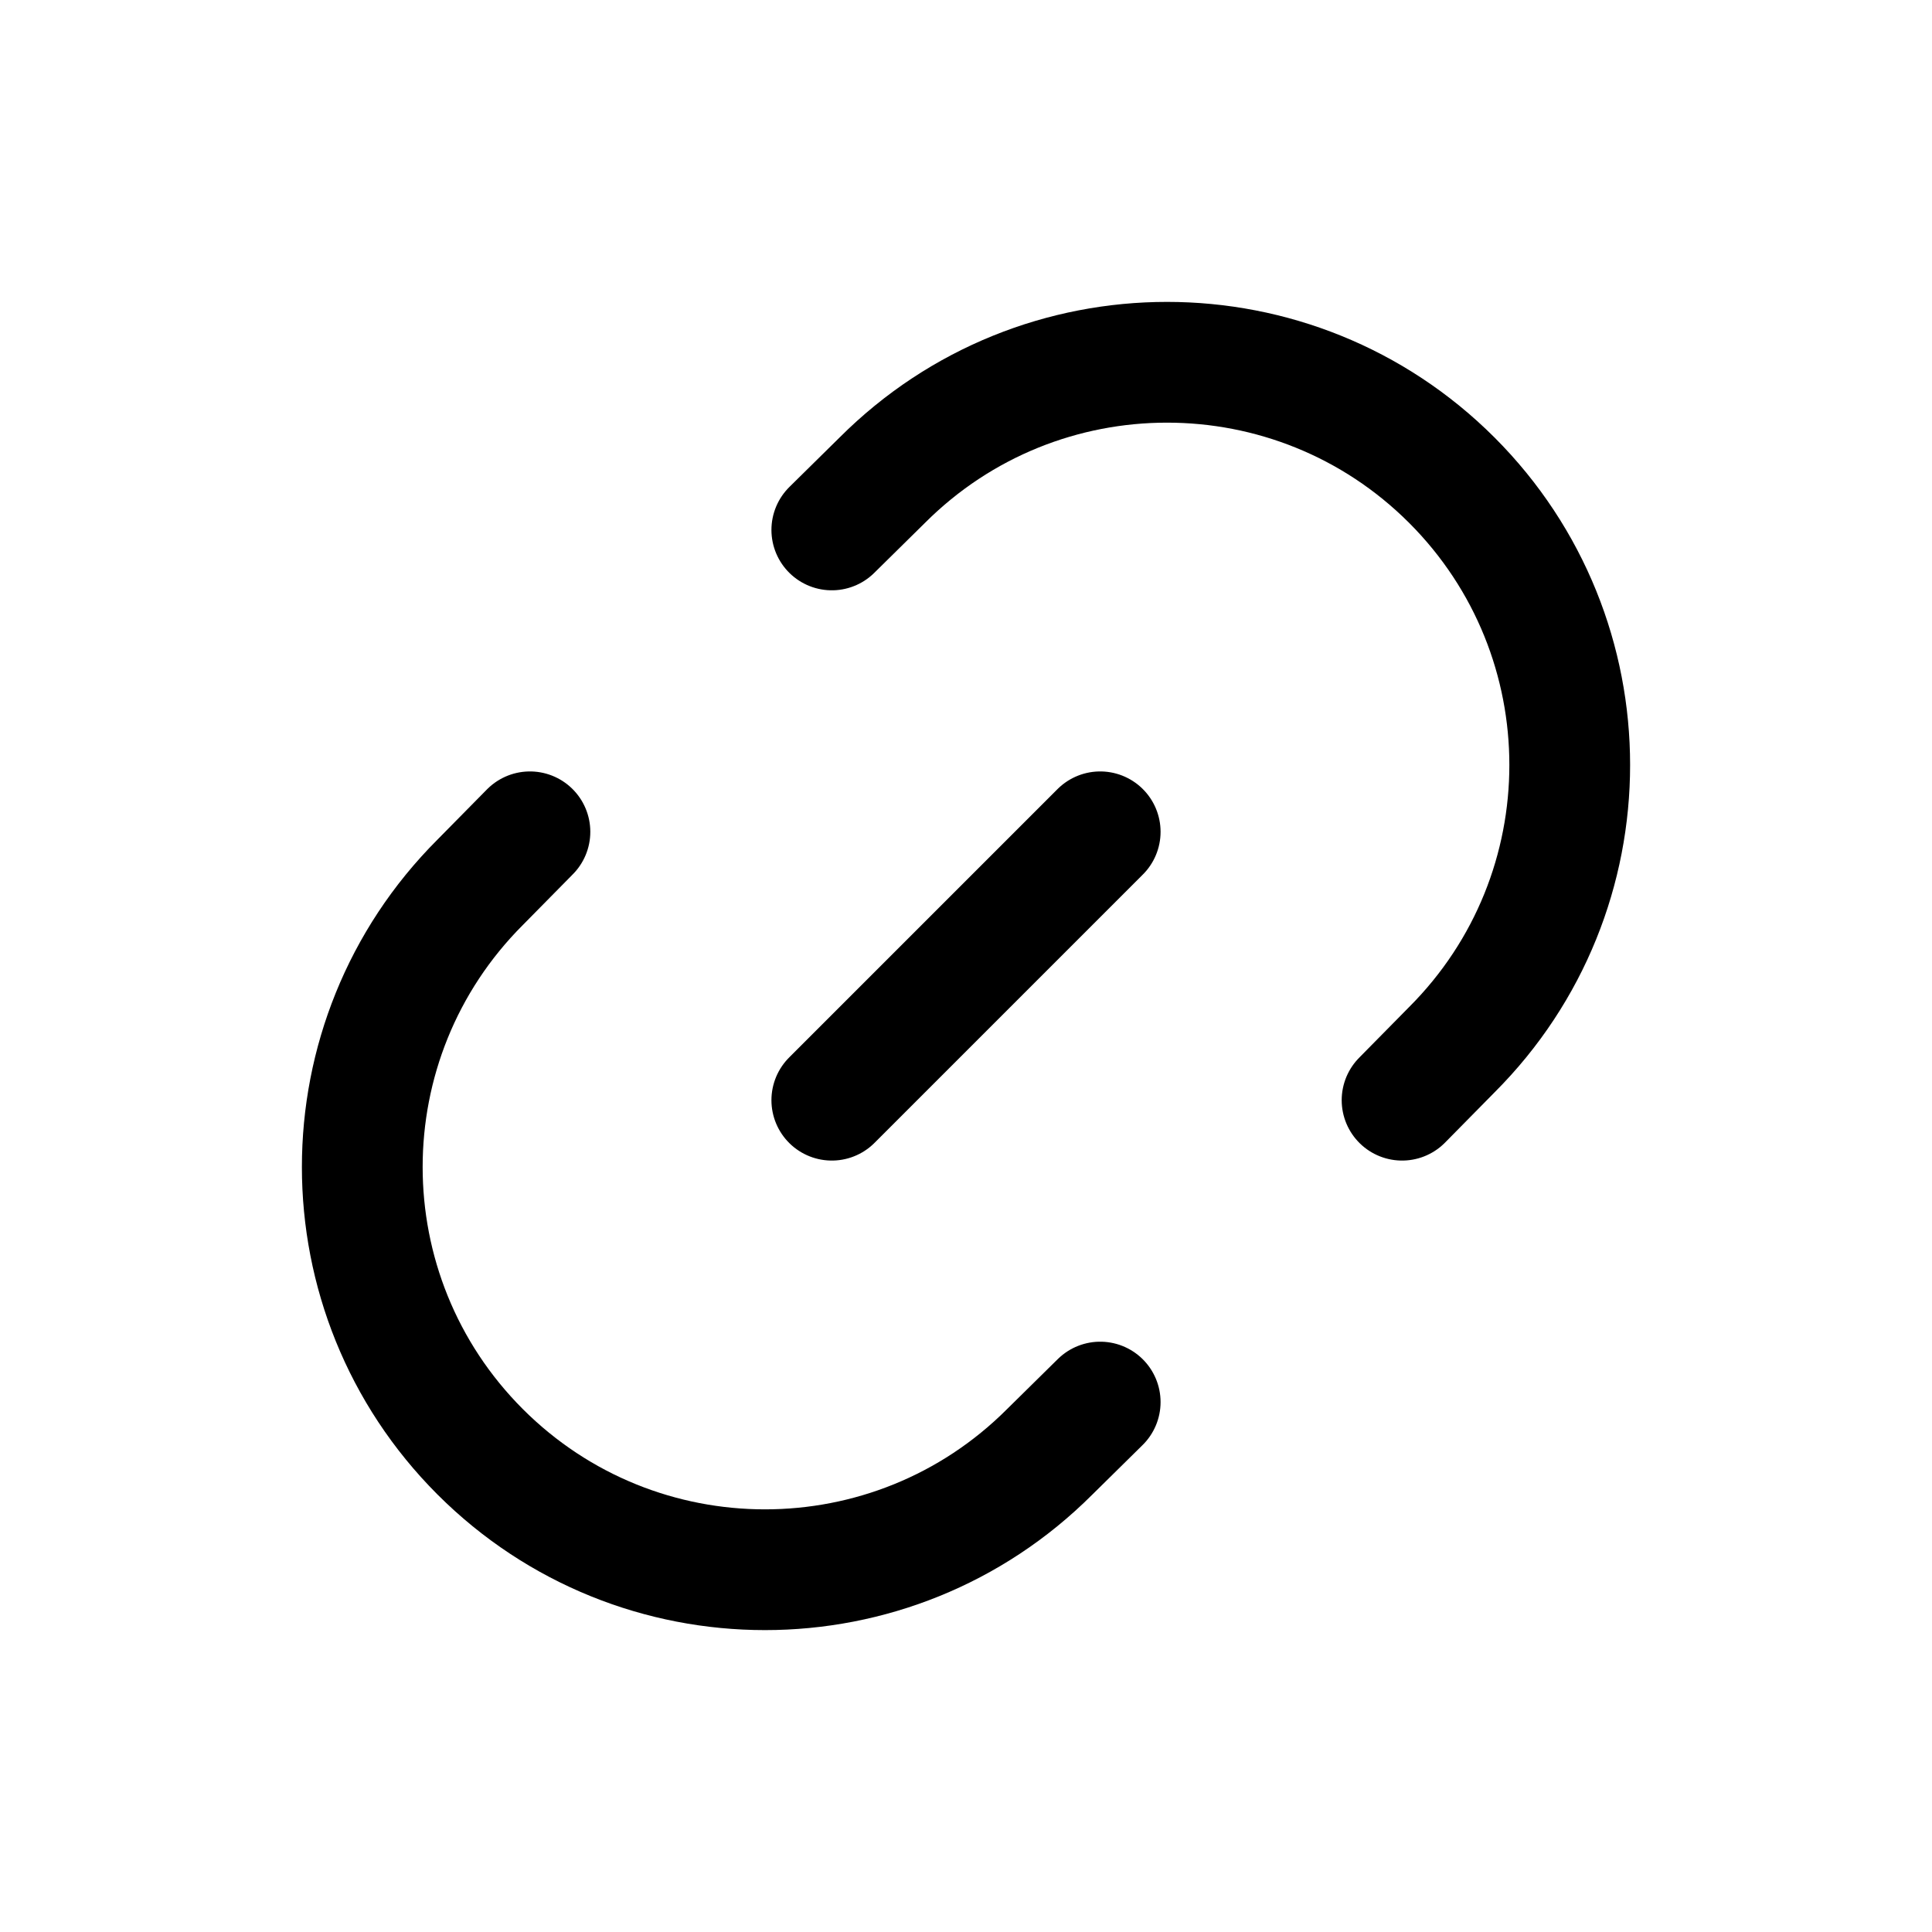
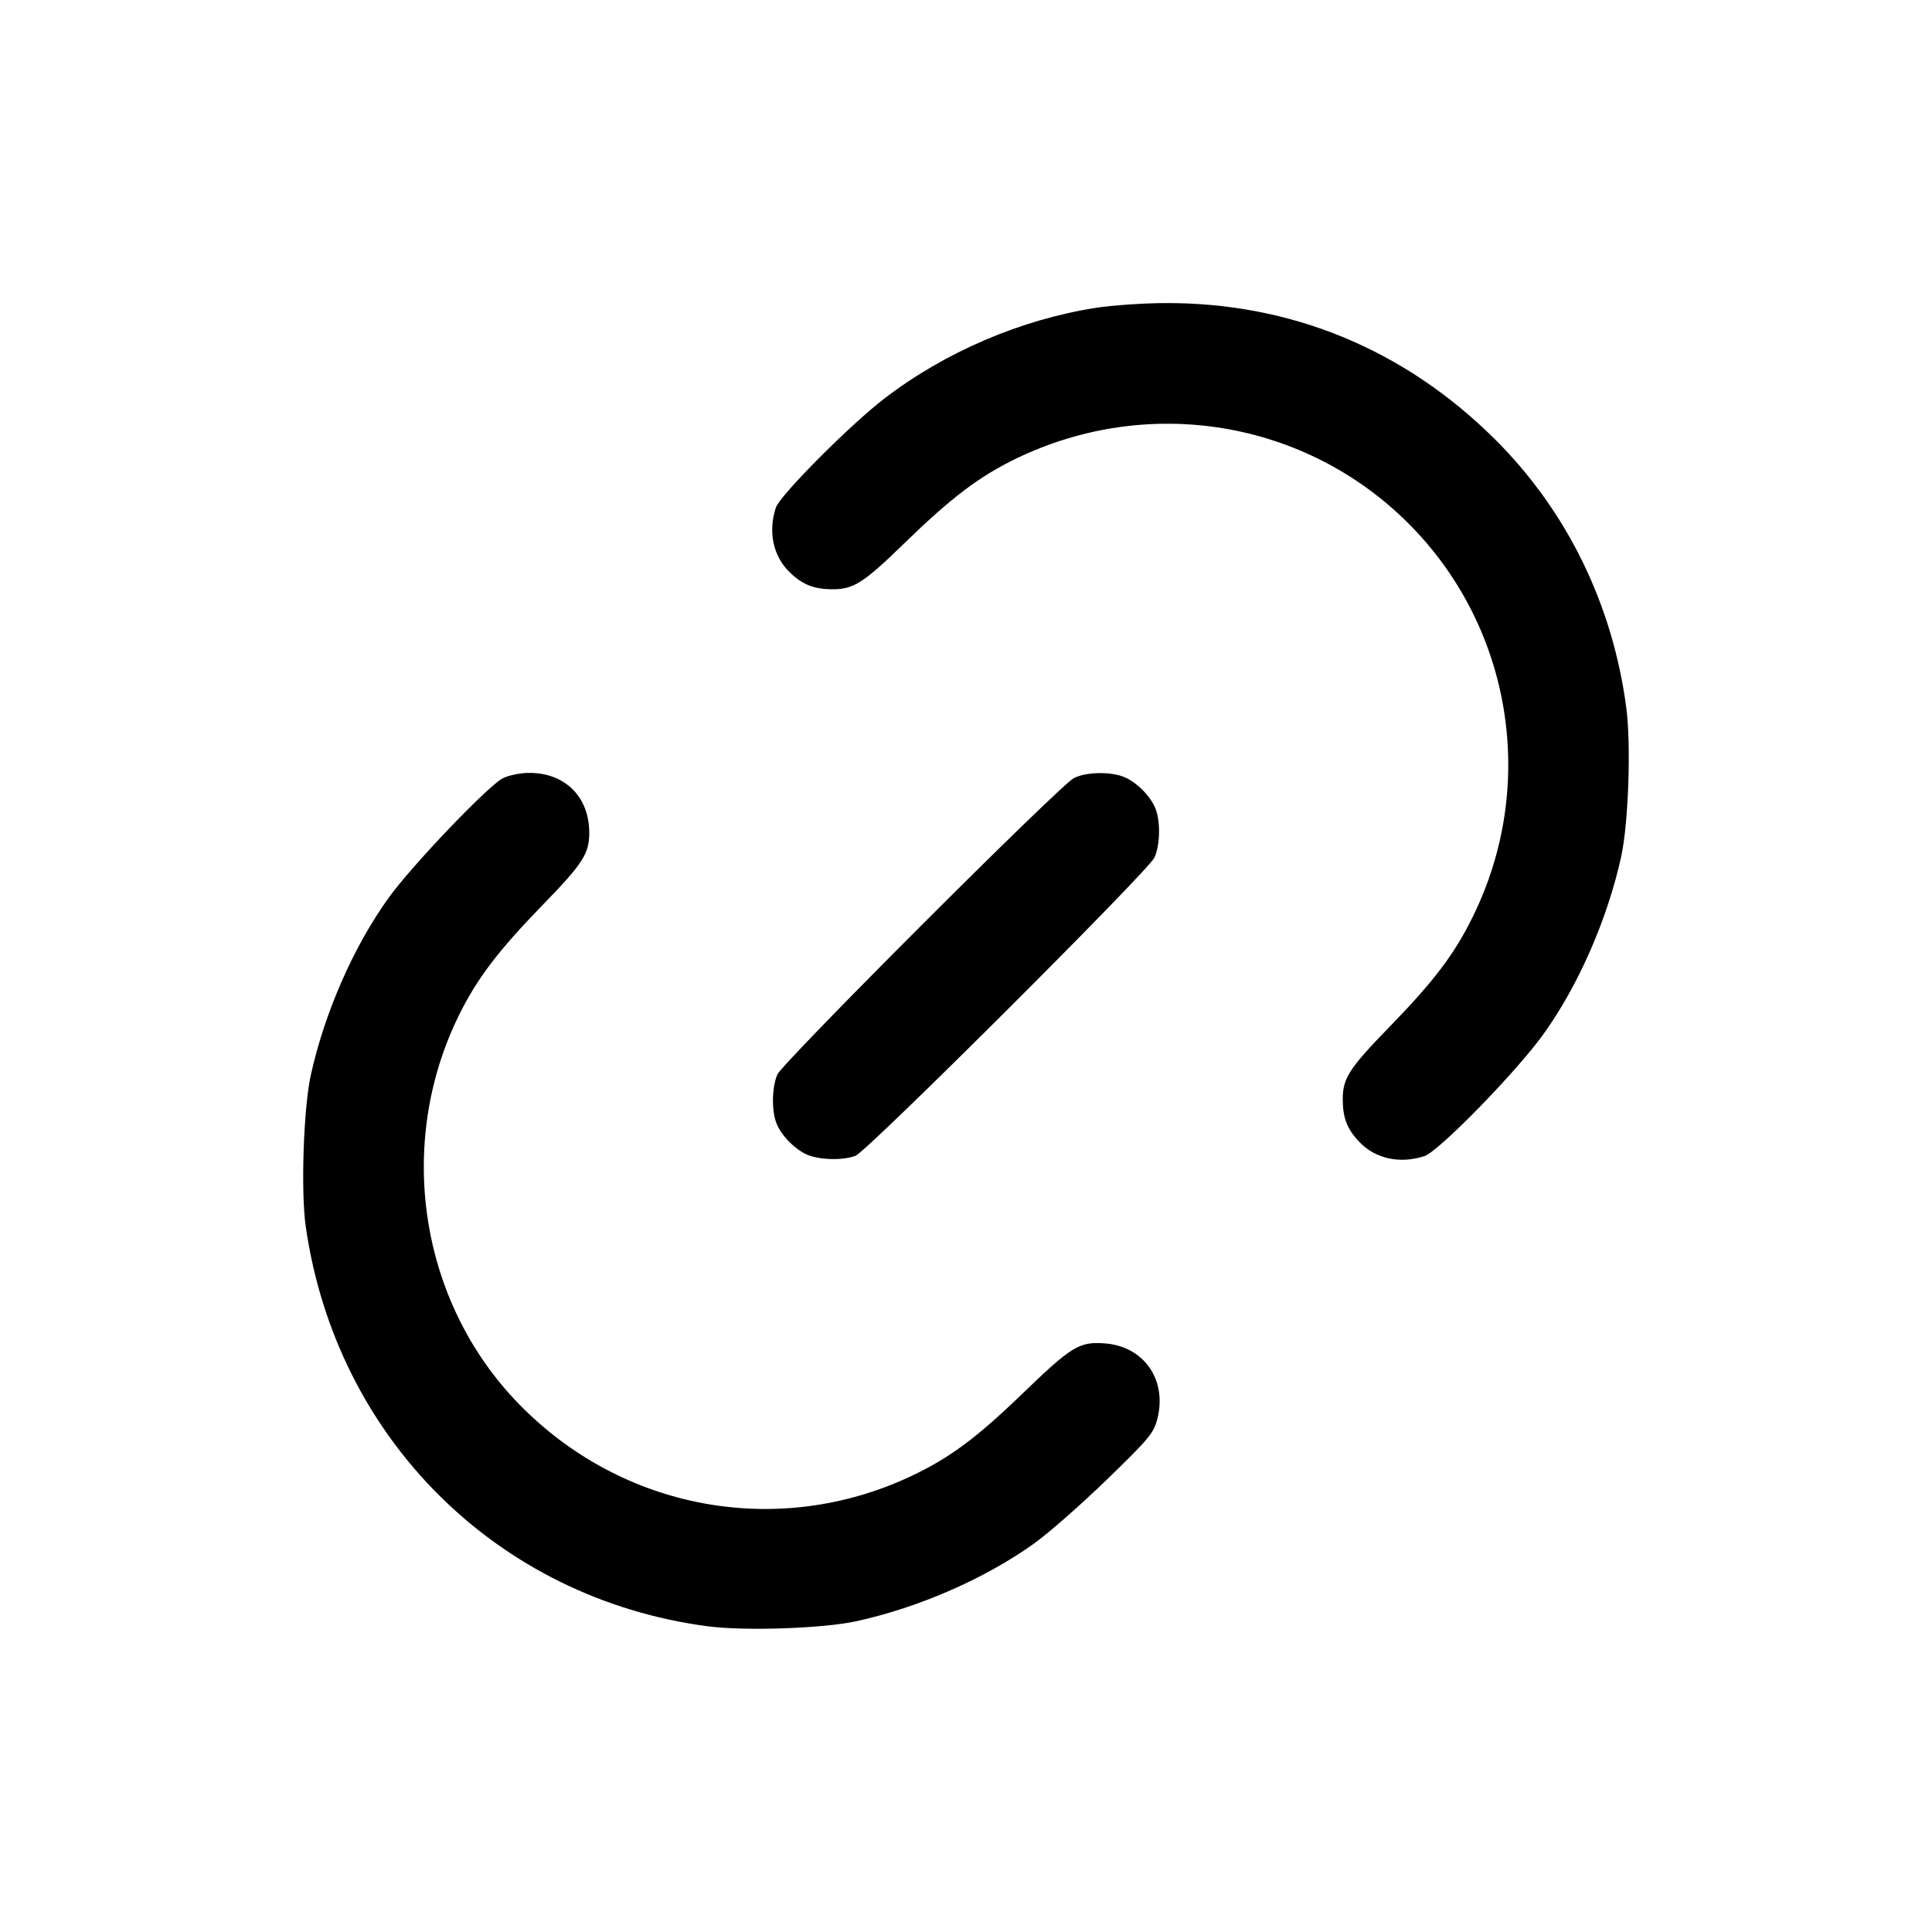
<svg xmlns="http://www.w3.org/2000/svg" width="24" height="24" viewBox="0 0 24 24" fill="none">
-   <path d="M10.333 6.583L10.96 5.965C12.913 4.012 16.081 4.012 18.035 5.965C19.988 7.919 19.988 11.087 18.035 13.04L17.417 13.667M6.583 10.333L5.965 10.96C4.012 12.913 4.012 16.081 5.965 18.035C7.919 19.988 11.087 19.988 13.04 18.035L13.667 17.417M10.333 13.667L13.667 10.333" stroke="black" stroke-width="1.5" stroke-linecap="round" stroke-linejoin="round" />
+   <path d="M13.620 3.823 C 12.683 3.968,11.736 4.374,10.983 4.953 C 10.553 5.284,9.688 6.154,9.638 6.306 C 9.539 6.606,9.604 6.911,9.811 7.110 C 9.970 7.264,10.112 7.320,10.345 7.320 C 10.605 7.320,10.728 7.241,11.240 6.743 C 11.818 6.181,12.163 5.920,12.620 5.698 C 14.267 4.900,16.215 5.221,17.497 6.503 C 18.781 7.787,19.102 9.751,18.296 11.387 C 18.066 11.855,17.816 12.185,17.257 12.760 C 16.759 13.272,16.680 13.395,16.680 13.655 C 16.680 13.888,16.736 14.030,16.890 14.189 C 17.089 14.396,17.394 14.461,17.696 14.361 C 17.873 14.303,18.837 13.315,19.173 12.847 C 19.608 12.242,19.970 11.414,20.139 10.640 C 20.230 10.226,20.263 9.249,20.202 8.789 C 20.033 7.511,19.468 6.354,18.581 5.467 C 17.454 4.341,16.034 3.754,14.460 3.765 C 14.196 3.766,13.818 3.793,13.620 3.823 M6.248 9.667 C 6.069 9.755,5.114 10.754,4.827 11.154 C 4.392 11.758,4.030 12.584,3.860 13.360 C 3.770 13.772,3.736 14.801,3.798 15.236 C 4.175 17.865,6.175 19.856,8.789 20.202 C 9.249 20.263,10.226 20.230,10.640 20.139 C 11.414 19.970,12.241 19.608,12.847 19.173 C 13.026 19.045,13.432 18.688,13.750 18.380 C 14.274 17.872,14.333 17.802,14.378 17.622 C 14.500 17.139,14.208 16.723,13.723 16.688 C 13.405 16.665,13.314 16.721,12.691 17.322 C 12.127 17.866,11.792 18.114,11.316 18.338 C 9.665 19.115,7.732 18.760,6.448 17.443 C 5.216 16.181,4.912 14.224,5.697 12.620 C 5.923 12.160,6.185 11.814,6.743 11.240 C 7.241 10.728,7.320 10.605,7.320 10.345 C 7.320 9.898,7.018 9.599,6.571 9.601 C 6.466 9.601,6.321 9.631,6.248 9.667 M13.340 9.666 C 13.162 9.758,9.722 13.198,9.656 13.349 C 9.590 13.501,9.583 13.790,9.643 13.947 C 9.700 14.101,9.873 14.278,10.029 14.345 C 10.182 14.410,10.470 14.417,10.627 14.358 C 10.771 14.304,14.259 10.824,14.340 10.655 C 14.410 10.507,14.418 10.214,14.357 10.053 C 14.300 9.899,14.127 9.722,13.971 9.655 C 13.802 9.582,13.490 9.588,13.340 9.666 " stroke="none" fill-rule="evenodd" fill="black" />
</svg>
